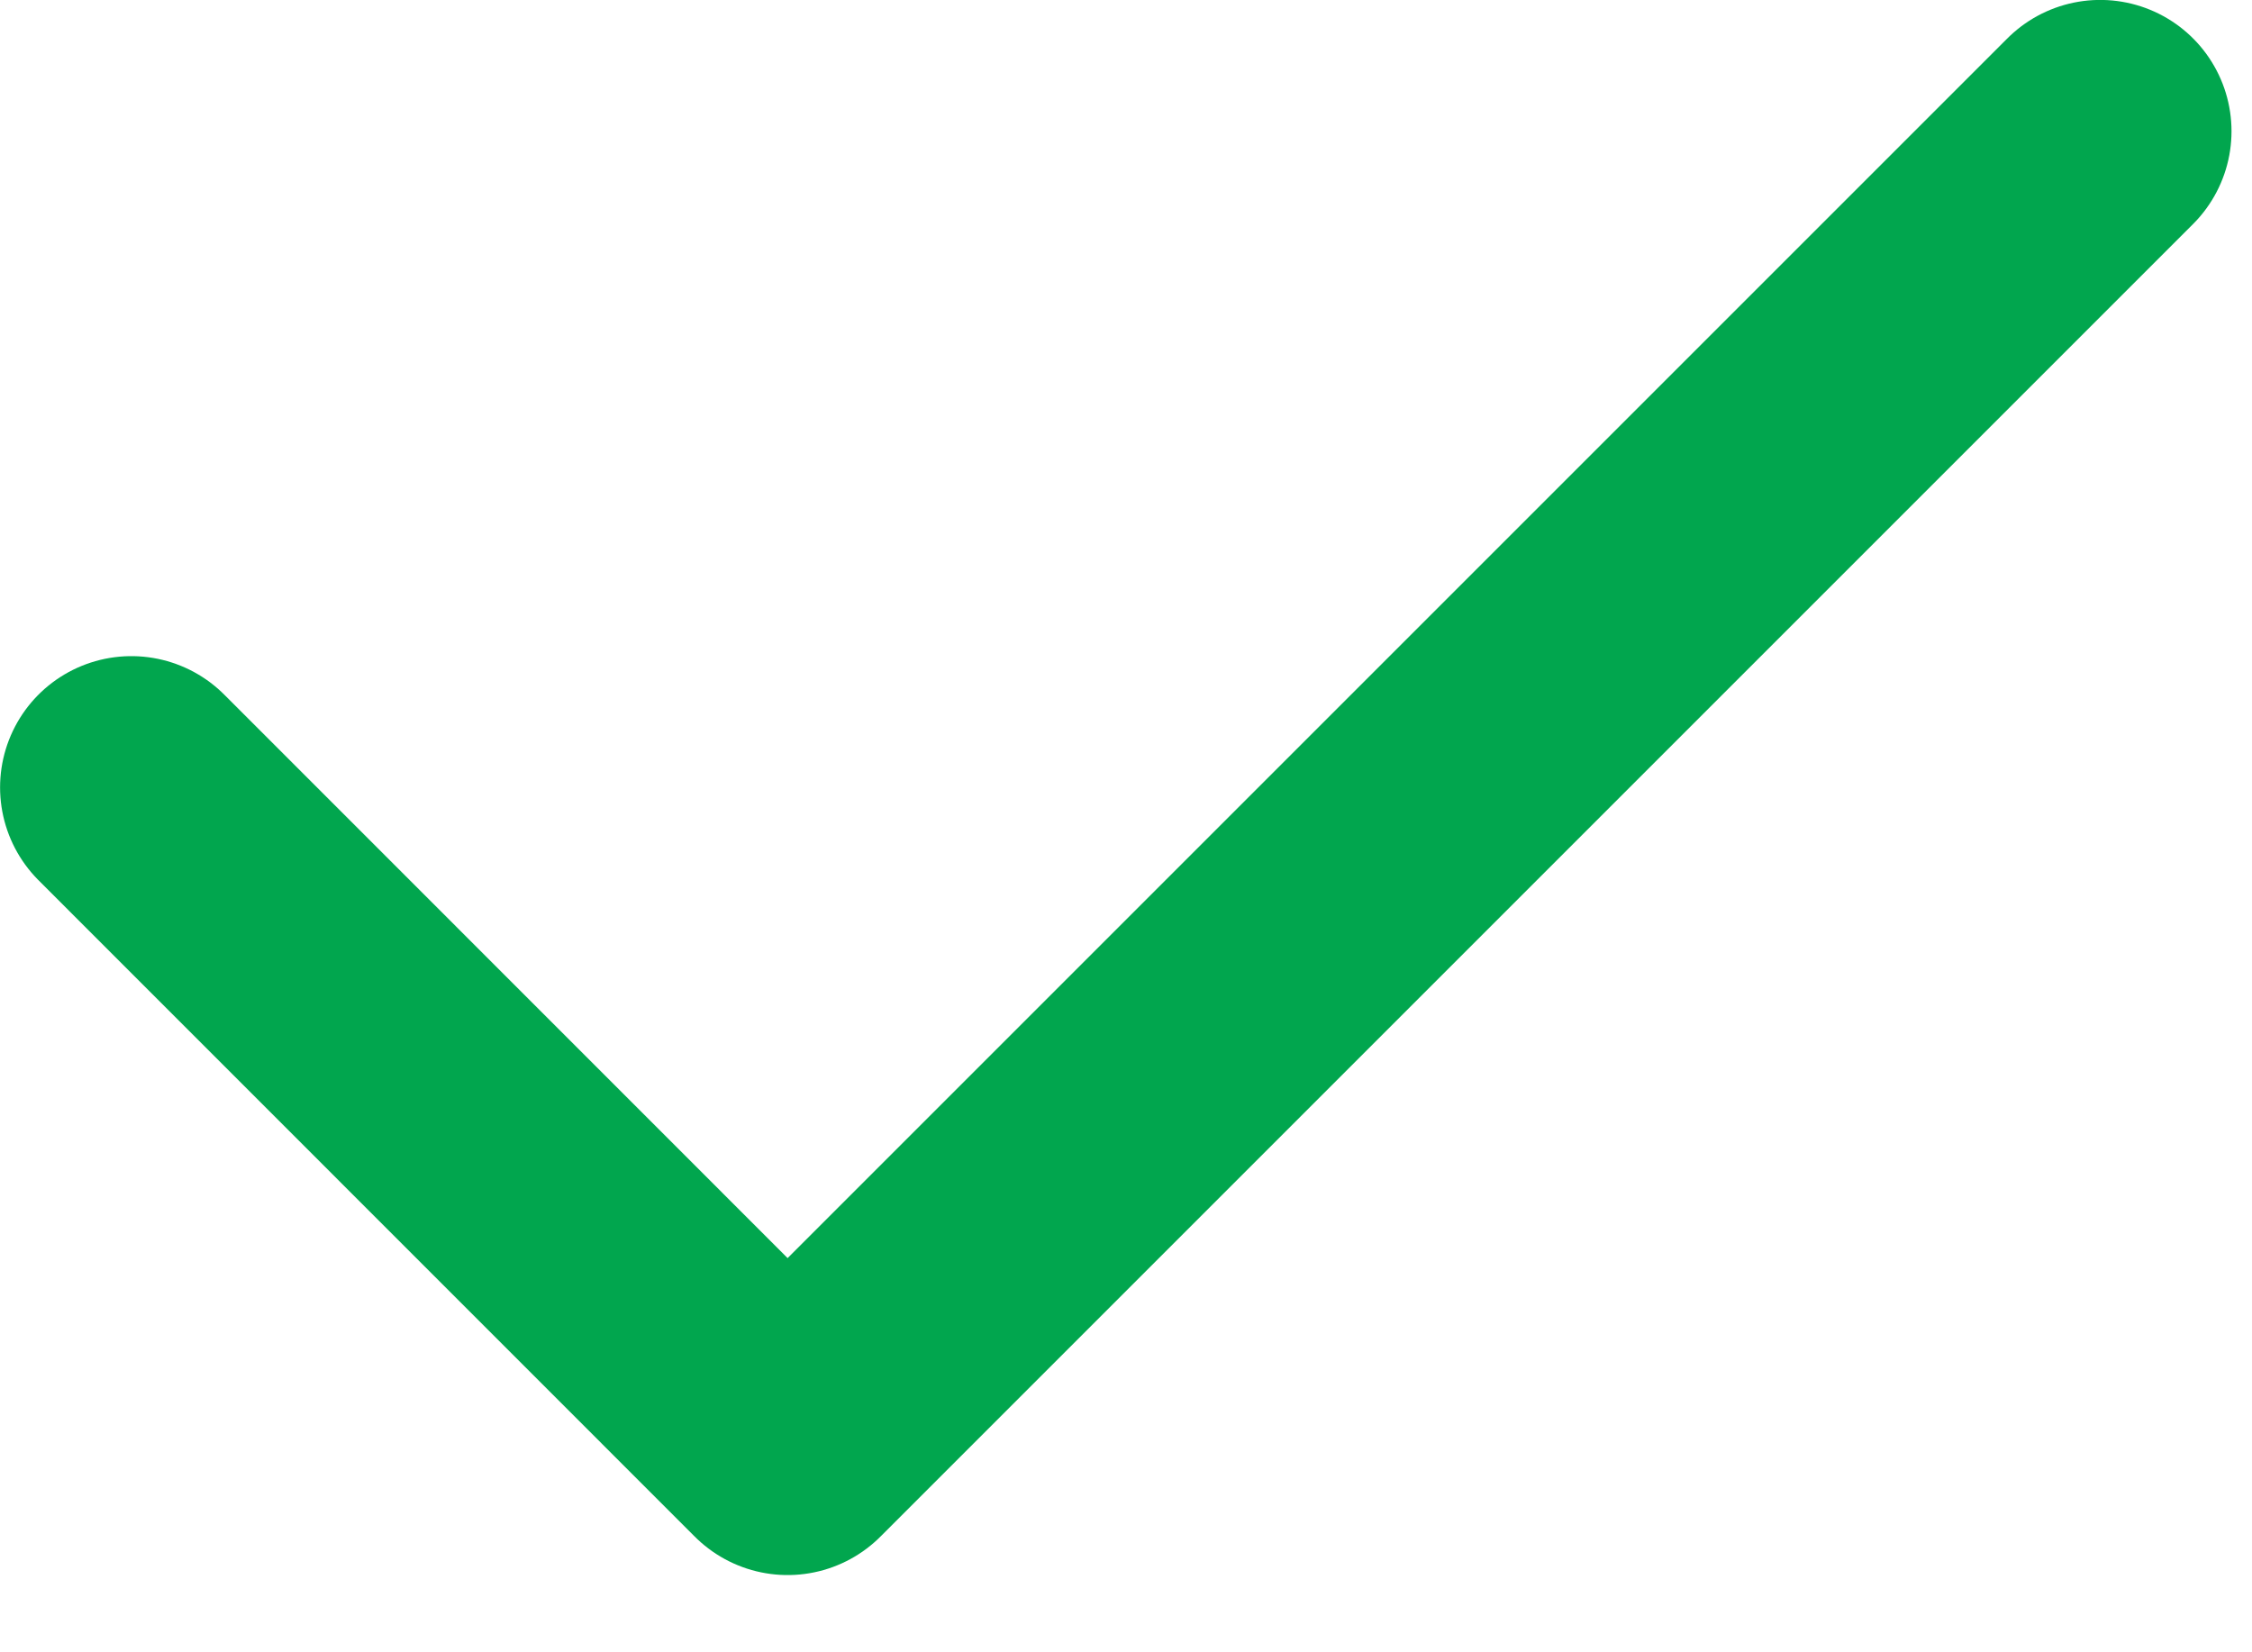
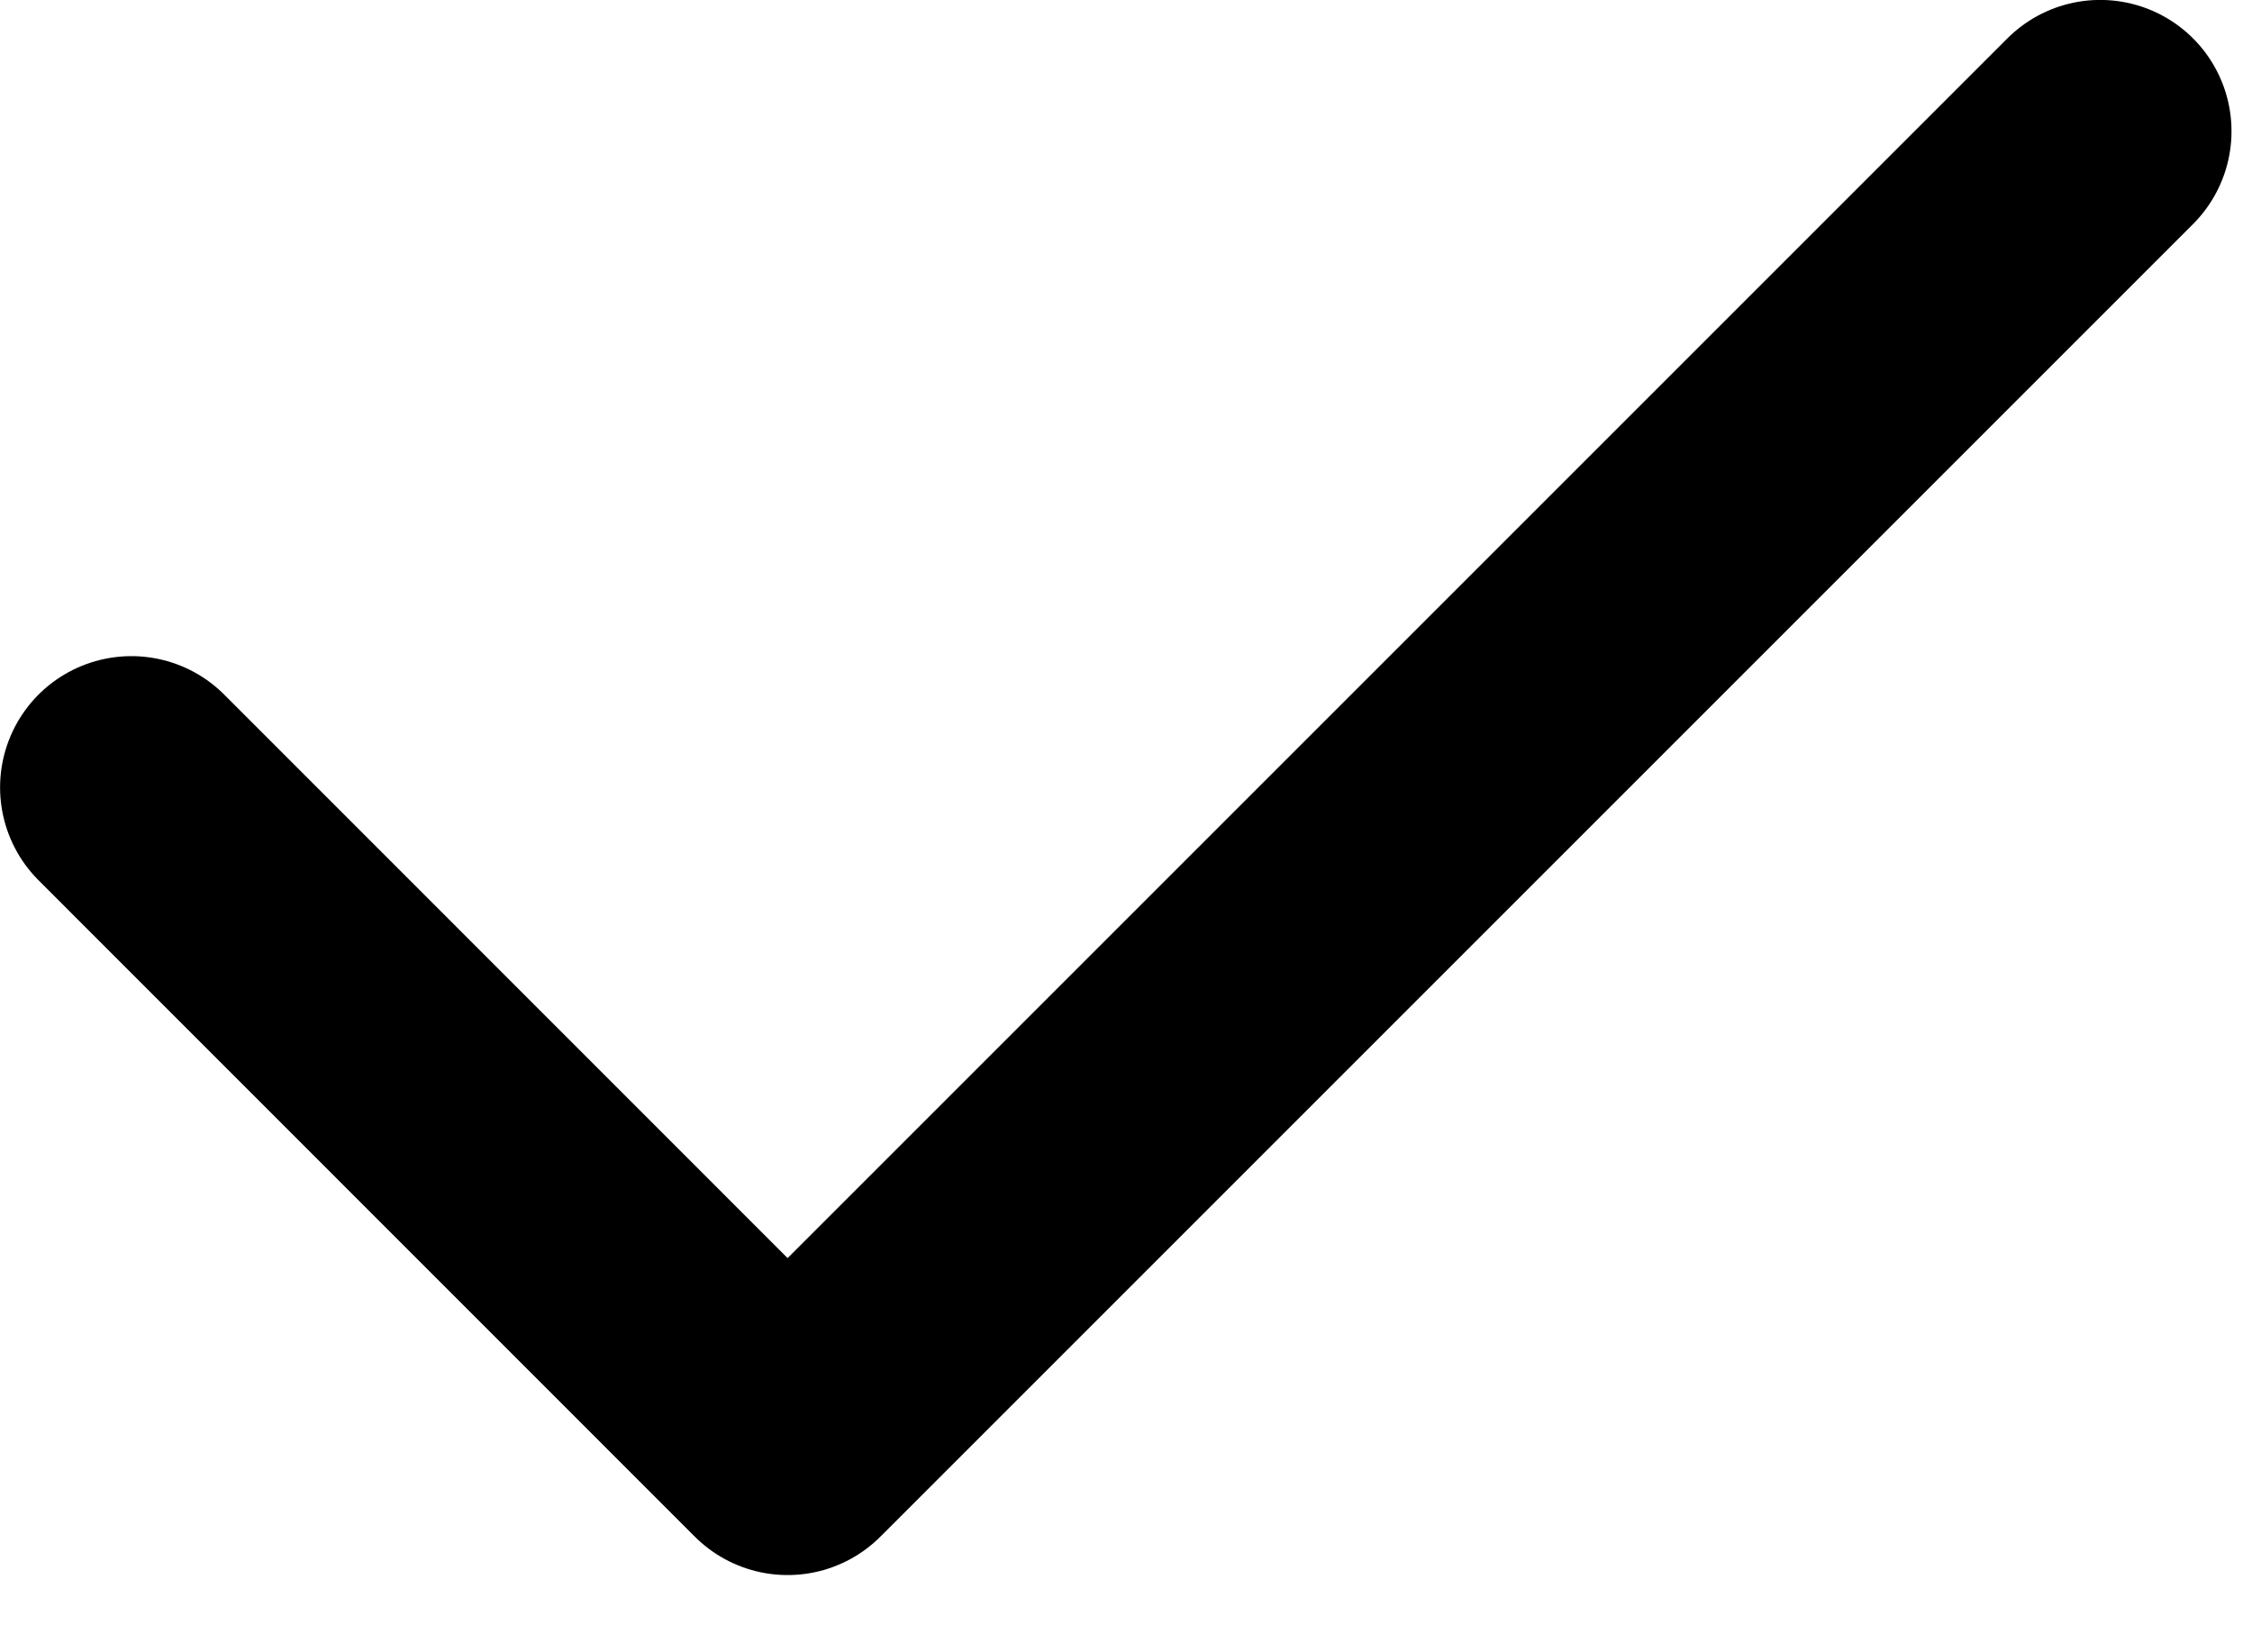
<svg xmlns="http://www.w3.org/2000/svg" width="15" height="11" viewBox="0 0 15 11" fill="none">
-   <path d="M0.875 5.245L5.246 9.617L13.989 0.874" stroke="#01A64E" stroke-width="1.749" stroke-linecap="round" stroke-linejoin="round" />
+   <path d="M0.875 5.245L5.246 9.617L13.989 0.874" stroke="currentColor" stroke-width="1.749" stroke-linecap="round" stroke-linejoin="round" />
</svg>
